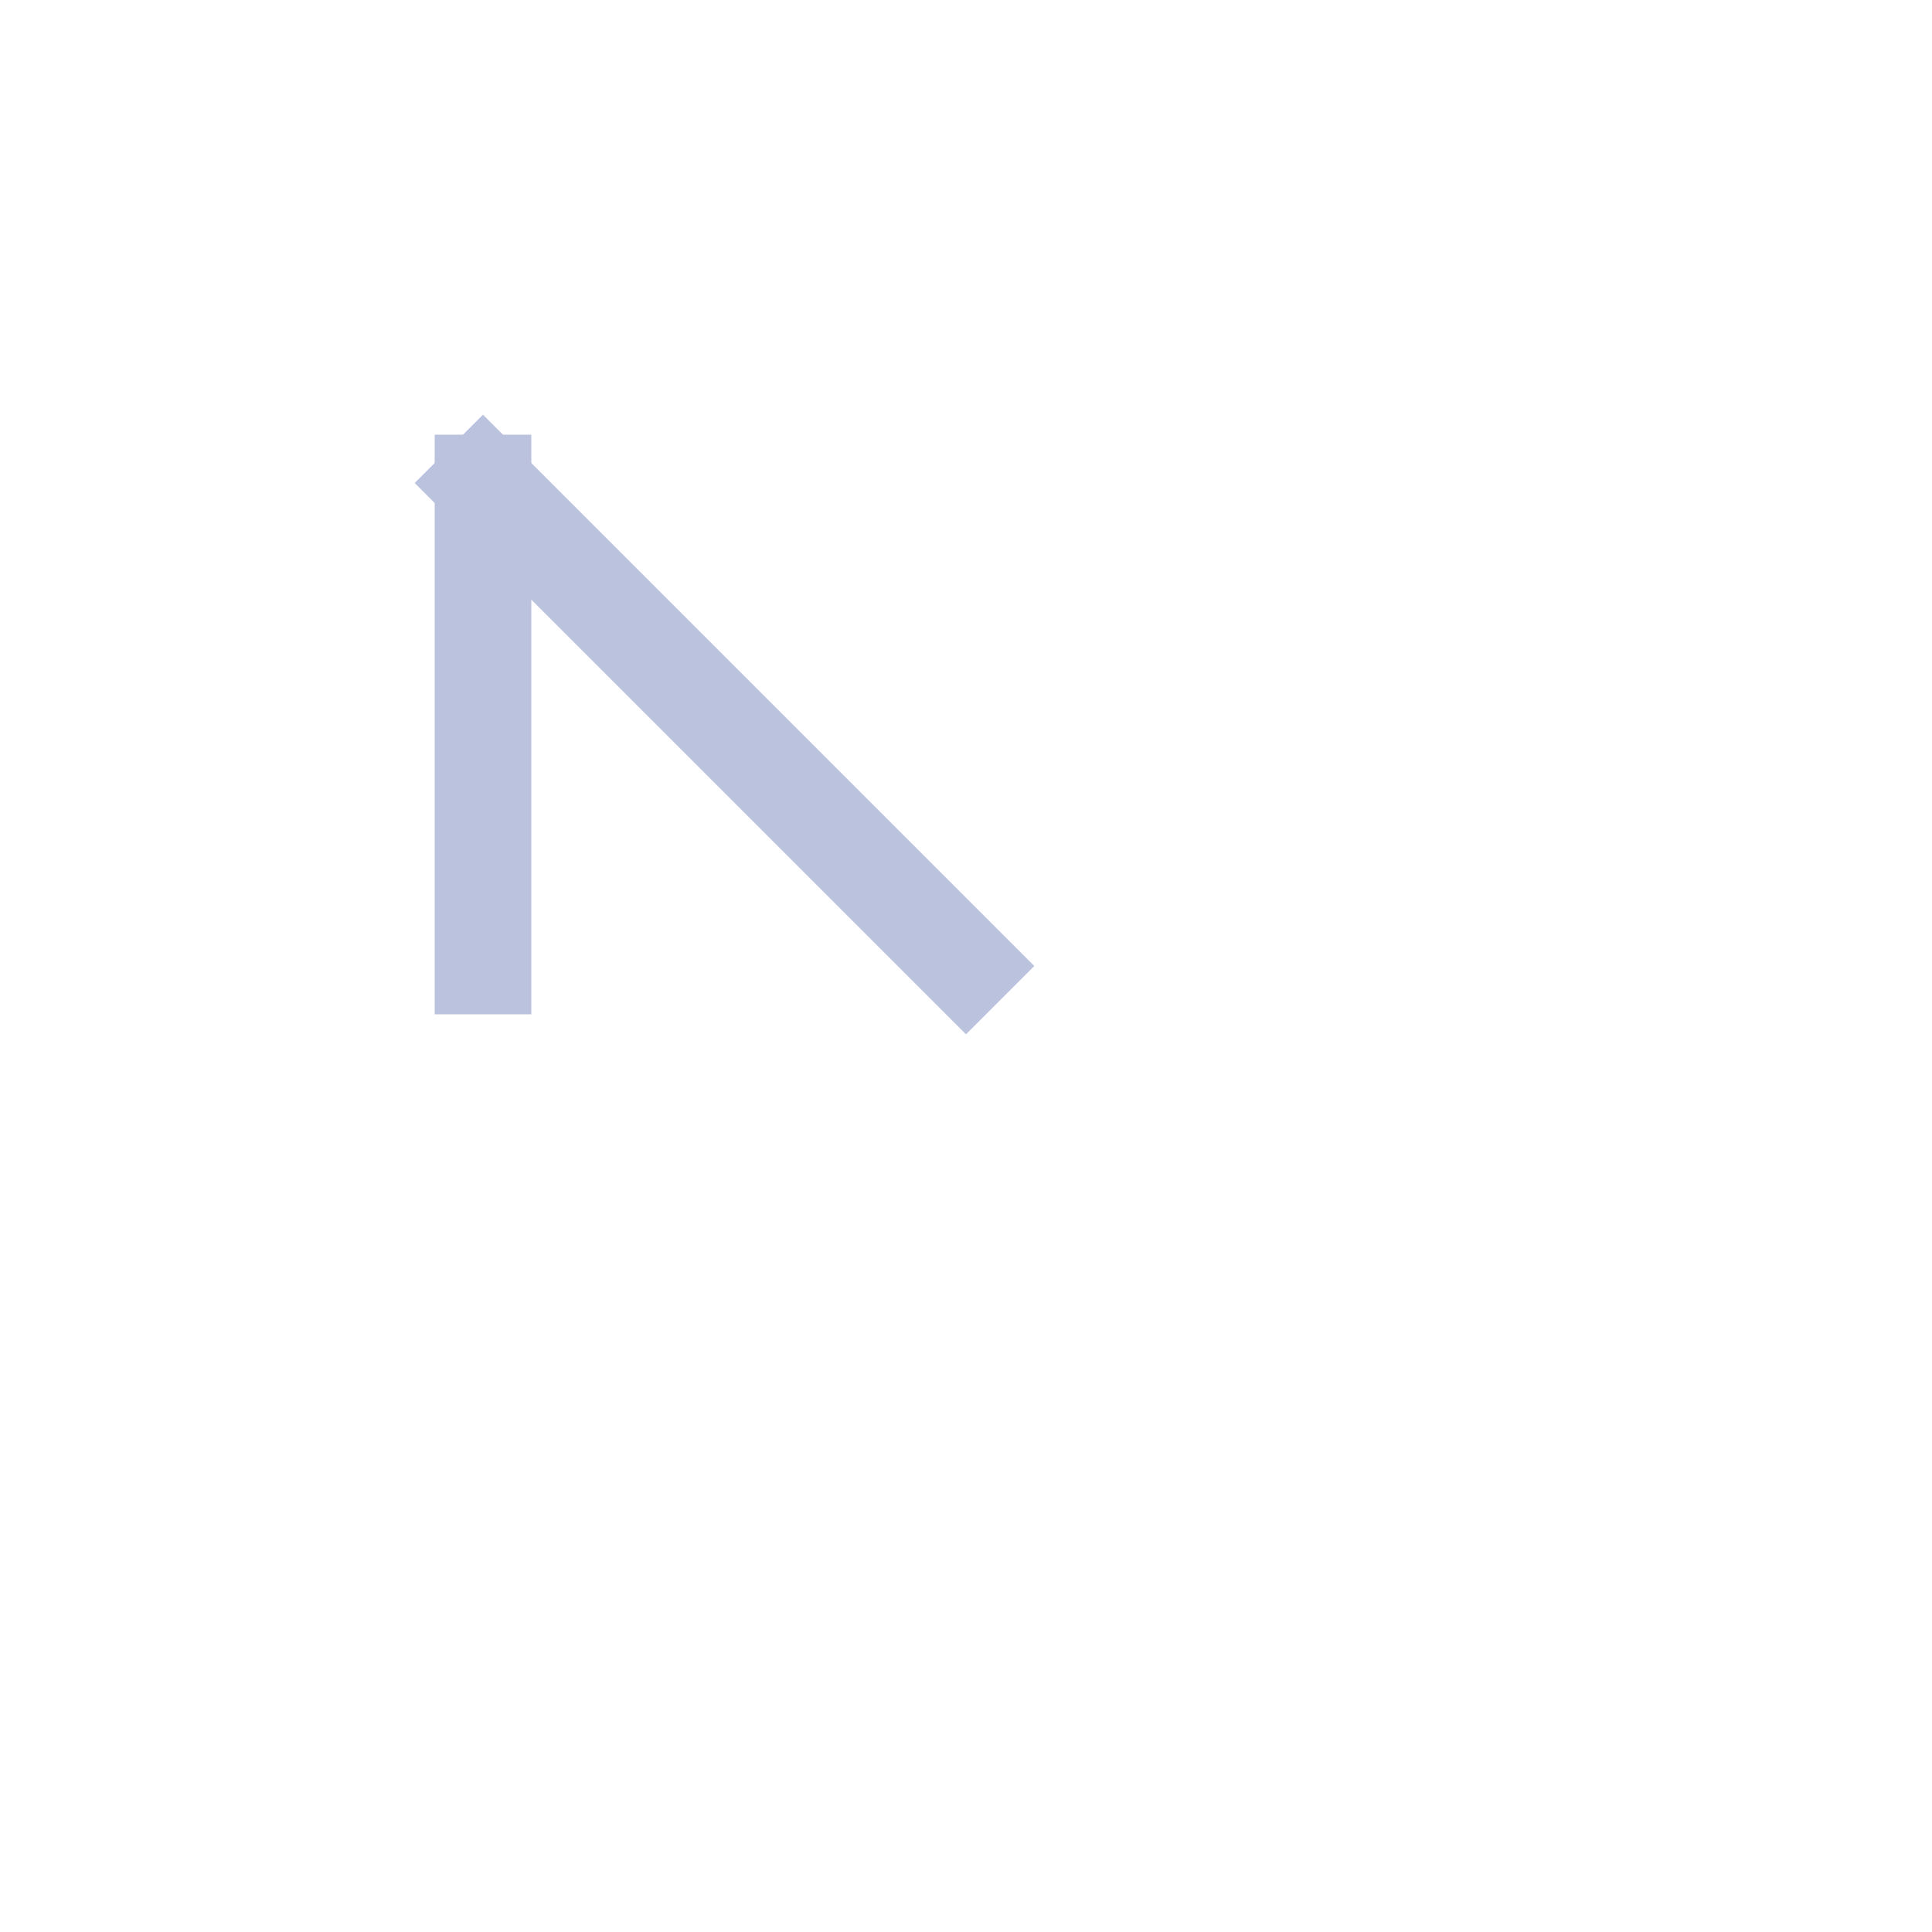
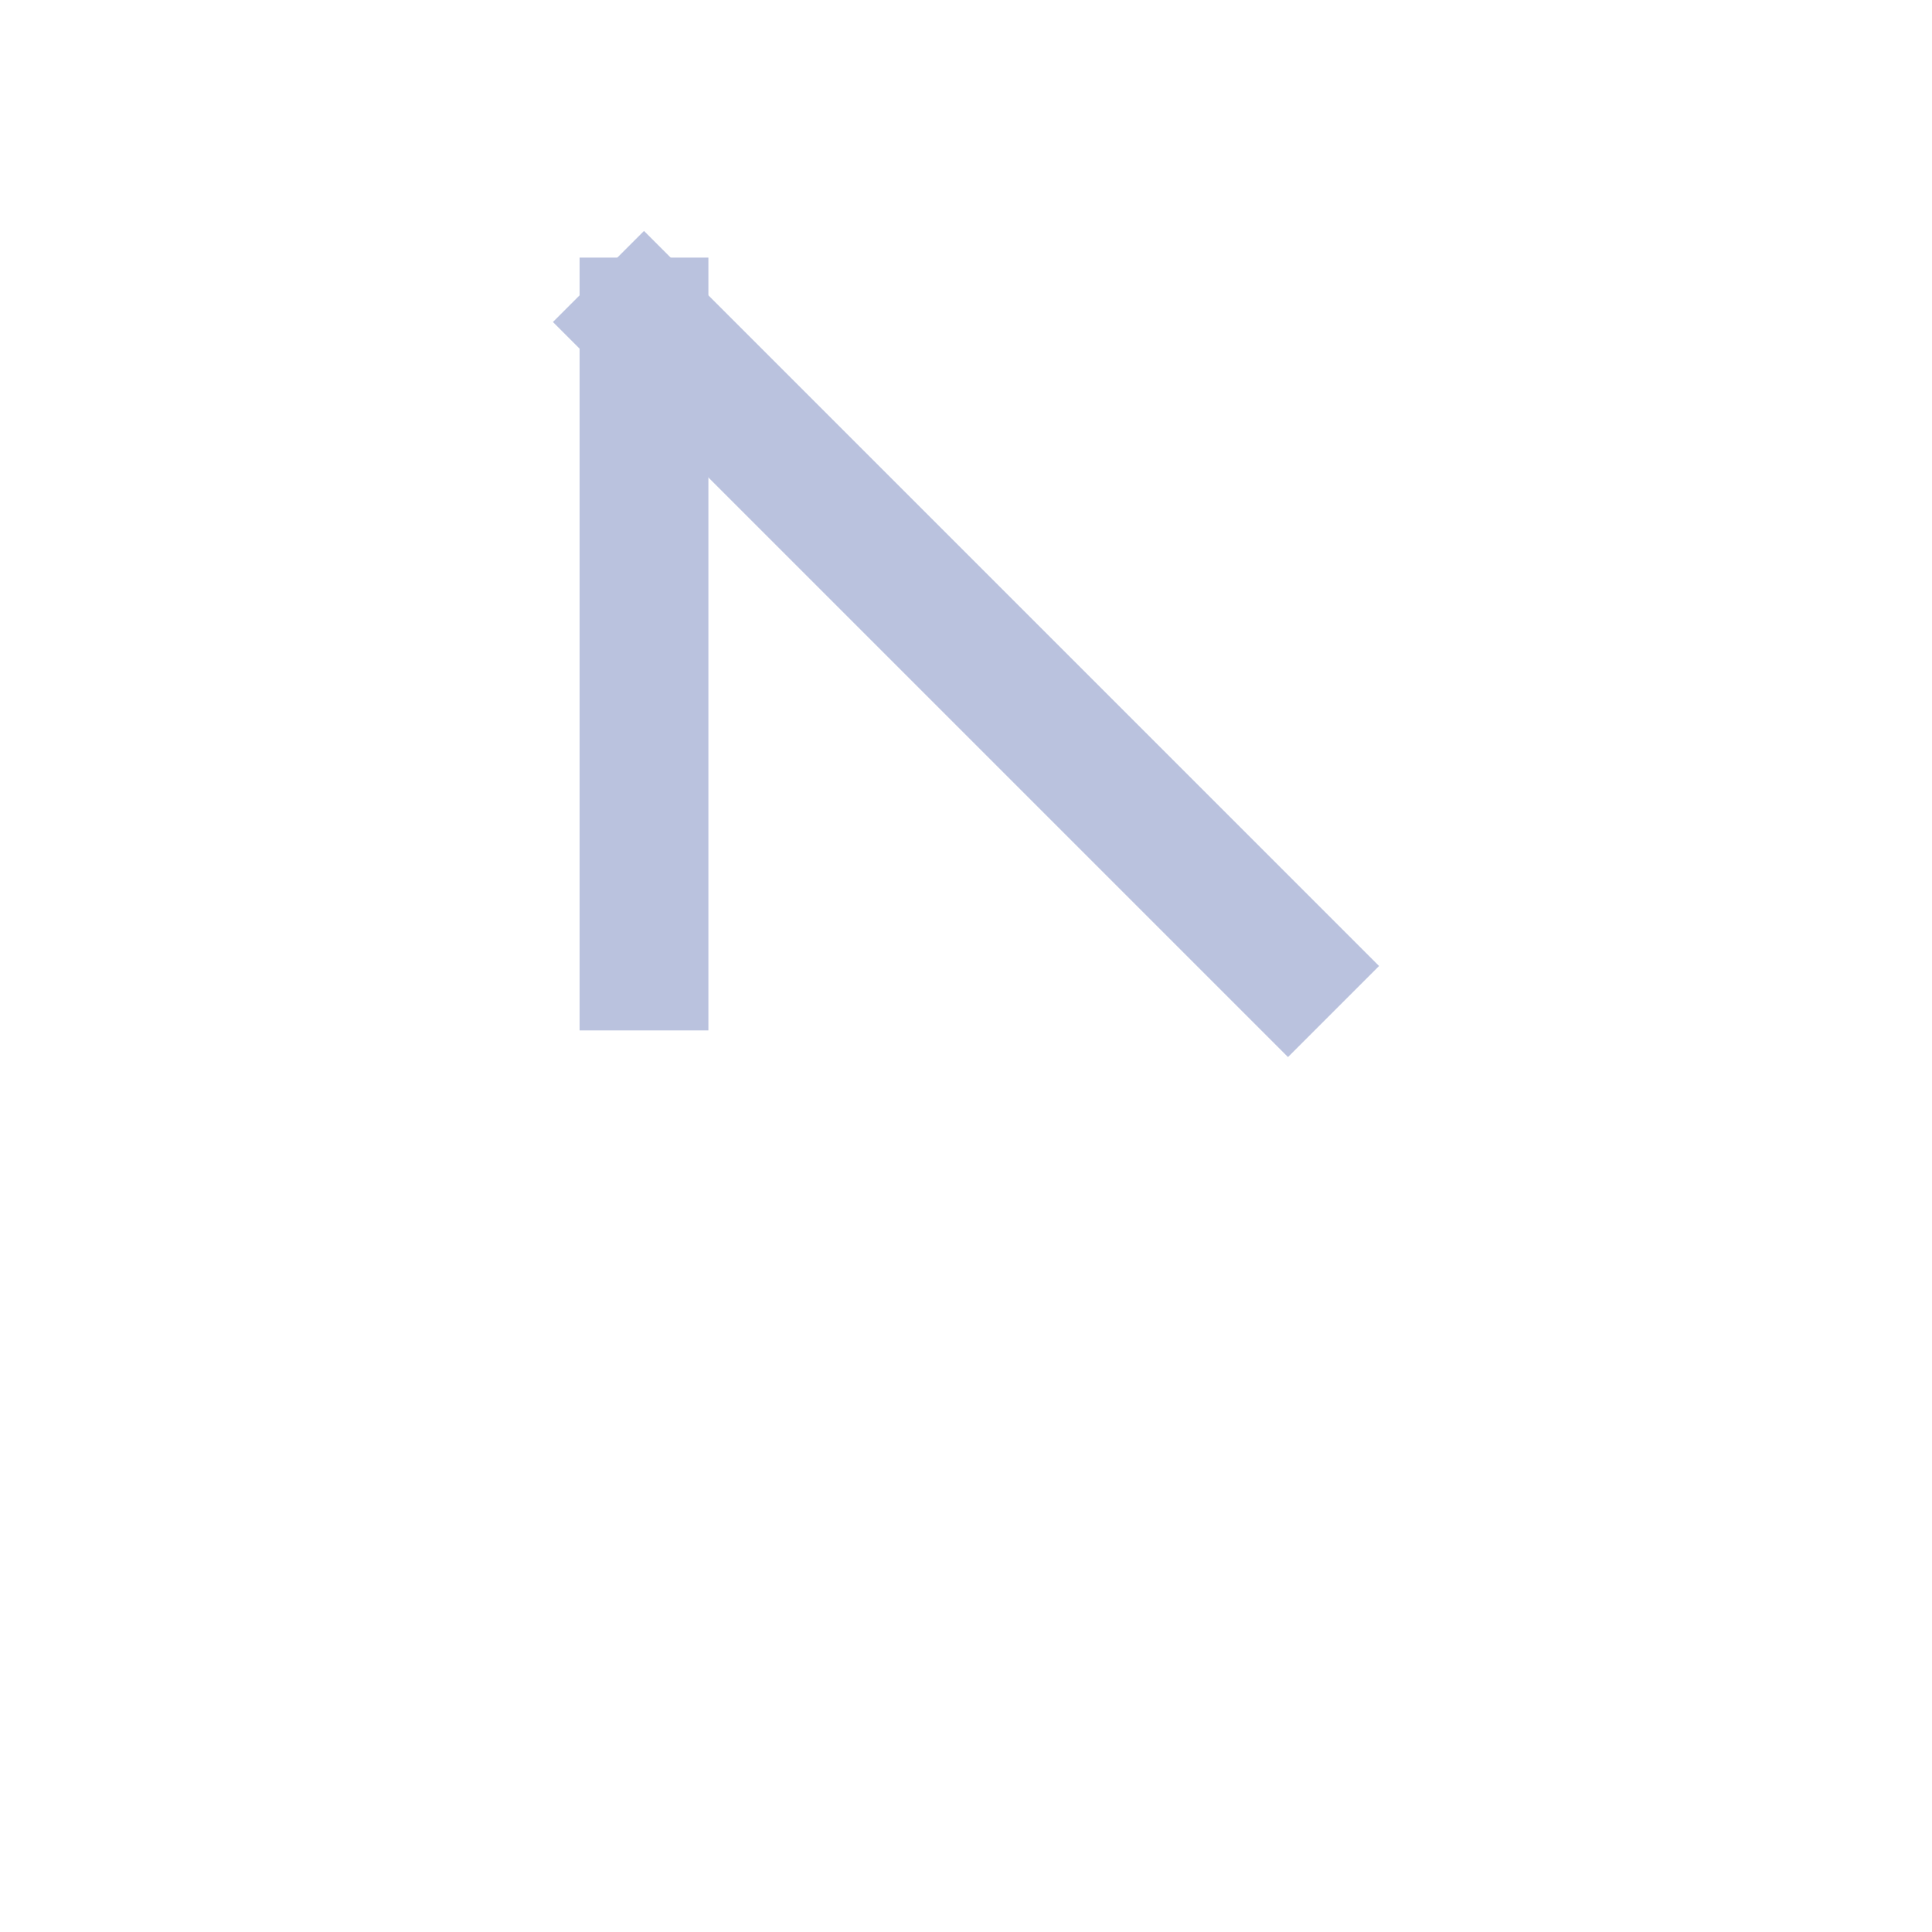
- <svg xmlns="http://www.w3.org/2000/svg" width="150" height="150" viewBox="0 0 200 100">
+ <svg xmlns="http://www.w3.org/2000/svg" width="150" height="150" viewBox="0 0 150 100">
  <defs>
    <g id="p">
      <line x1="0" y1="0" x2="0" y2="100" />
      <line x1="0" y1="0" x2="50" y2="0" />
    </g>
    <g id="b">
      <line x1="0" y1="0" x2="0" y2="100" />
      <line x1="0" y1="100" x2="50" y2="100" />
    </g>
    <g id="t">
      <line x1="50" y1="0" x2="50" y2="100" />
      <line x1="0" y1="0" x2="50" y2="0" />
    </g>
    <g id="k">
      <line x1="0" y1="0" x2="0" y2="50" />
      <line x1="0" y1="50" x2="50" y2="100" />
    </g>
    <g id="f">
      <line x1="0" y1="0" x2="0" y2="50" />
      <line x1="0" y1="0" x2="50" y2="0" />
    </g>
    <g id="sh">
      <line x1="0" y1="0" x2="0" y2="50" />
      <line x1="0" y1="0" x2="50" y2="50" />
    </g>
    <g id="zh">
      <line x1="0" y1="0" x2="0" y2="50" />
    </g>
    <g id="h">
      <line x1="0" y1="0" x2="0" y2="50" />
      <line x1="0" y1="50" x2="50" y2="50" />
      <line x1="50" y1="50" x2="50" y2="100" />
    </g>
    <g id="u">
      <line x1="0" y1="0" x2="0" y2="50" />
      <line x1="0" y1="50" x2="50" y2="50" />
      <line x1="0" y1="0" x2="50" y2="0" />
      <line x1="50" y1="0" x2="50" y2="50" />
    </g>
    <g id="o">
      <line x1="0" y1="0" x2="0" y2="50" />
      <line x1="0" y1="50" x2="50" y2="50" />
      <line x1="0" y1="0" x2="50" y2="0" />
    </g>
    <g id="ough">
      <line x1="0" y1="0" x2="0" y2="50" />
      <line x1="0" y1="50" x2="50" y2="50" />
      <line x1="0" y1="0" x2="50" y2="50" />
    </g>
    <g id="a">
      <line x1="0" y1="0" x2="0" y2="50" />
      <line x1="0" y1="0" x2="50" y2="50" />
      <line x1="0" y1="50" x2="50" y2="100" />
    </g>
    <g id="*">
      <line x1="0" y1="0" x2="0" y2="50" />
      <line x1="0" y1="0" x2="50" y2="50" />
      <line x1="0" y1="50" x2="-50" y2="100" />
    </g>
    <g id="mb">
      <line x1="0" y1="0" x2="0" y2="50" />
      <line x1="0" y1="50" x2="50" y2="50" />
      <line x1="0" y1="50" x2="50" y2="100" />
    </g>
    <g id="ng">
      <line x1="0" y1="0" x2="0" y2="50" />
      <line x1="0" y1="50" x2="50" y2="0" />
      <line x1="0" y1="50" x2="50" y2="100" />
    </g>
  </defs>
  <g stroke="#bac2de" stroke-width="10" stroke-linecap="square" fill="none">
    <use href="#sh" transform="translate(50,0)" />
  </g>
</svg>
